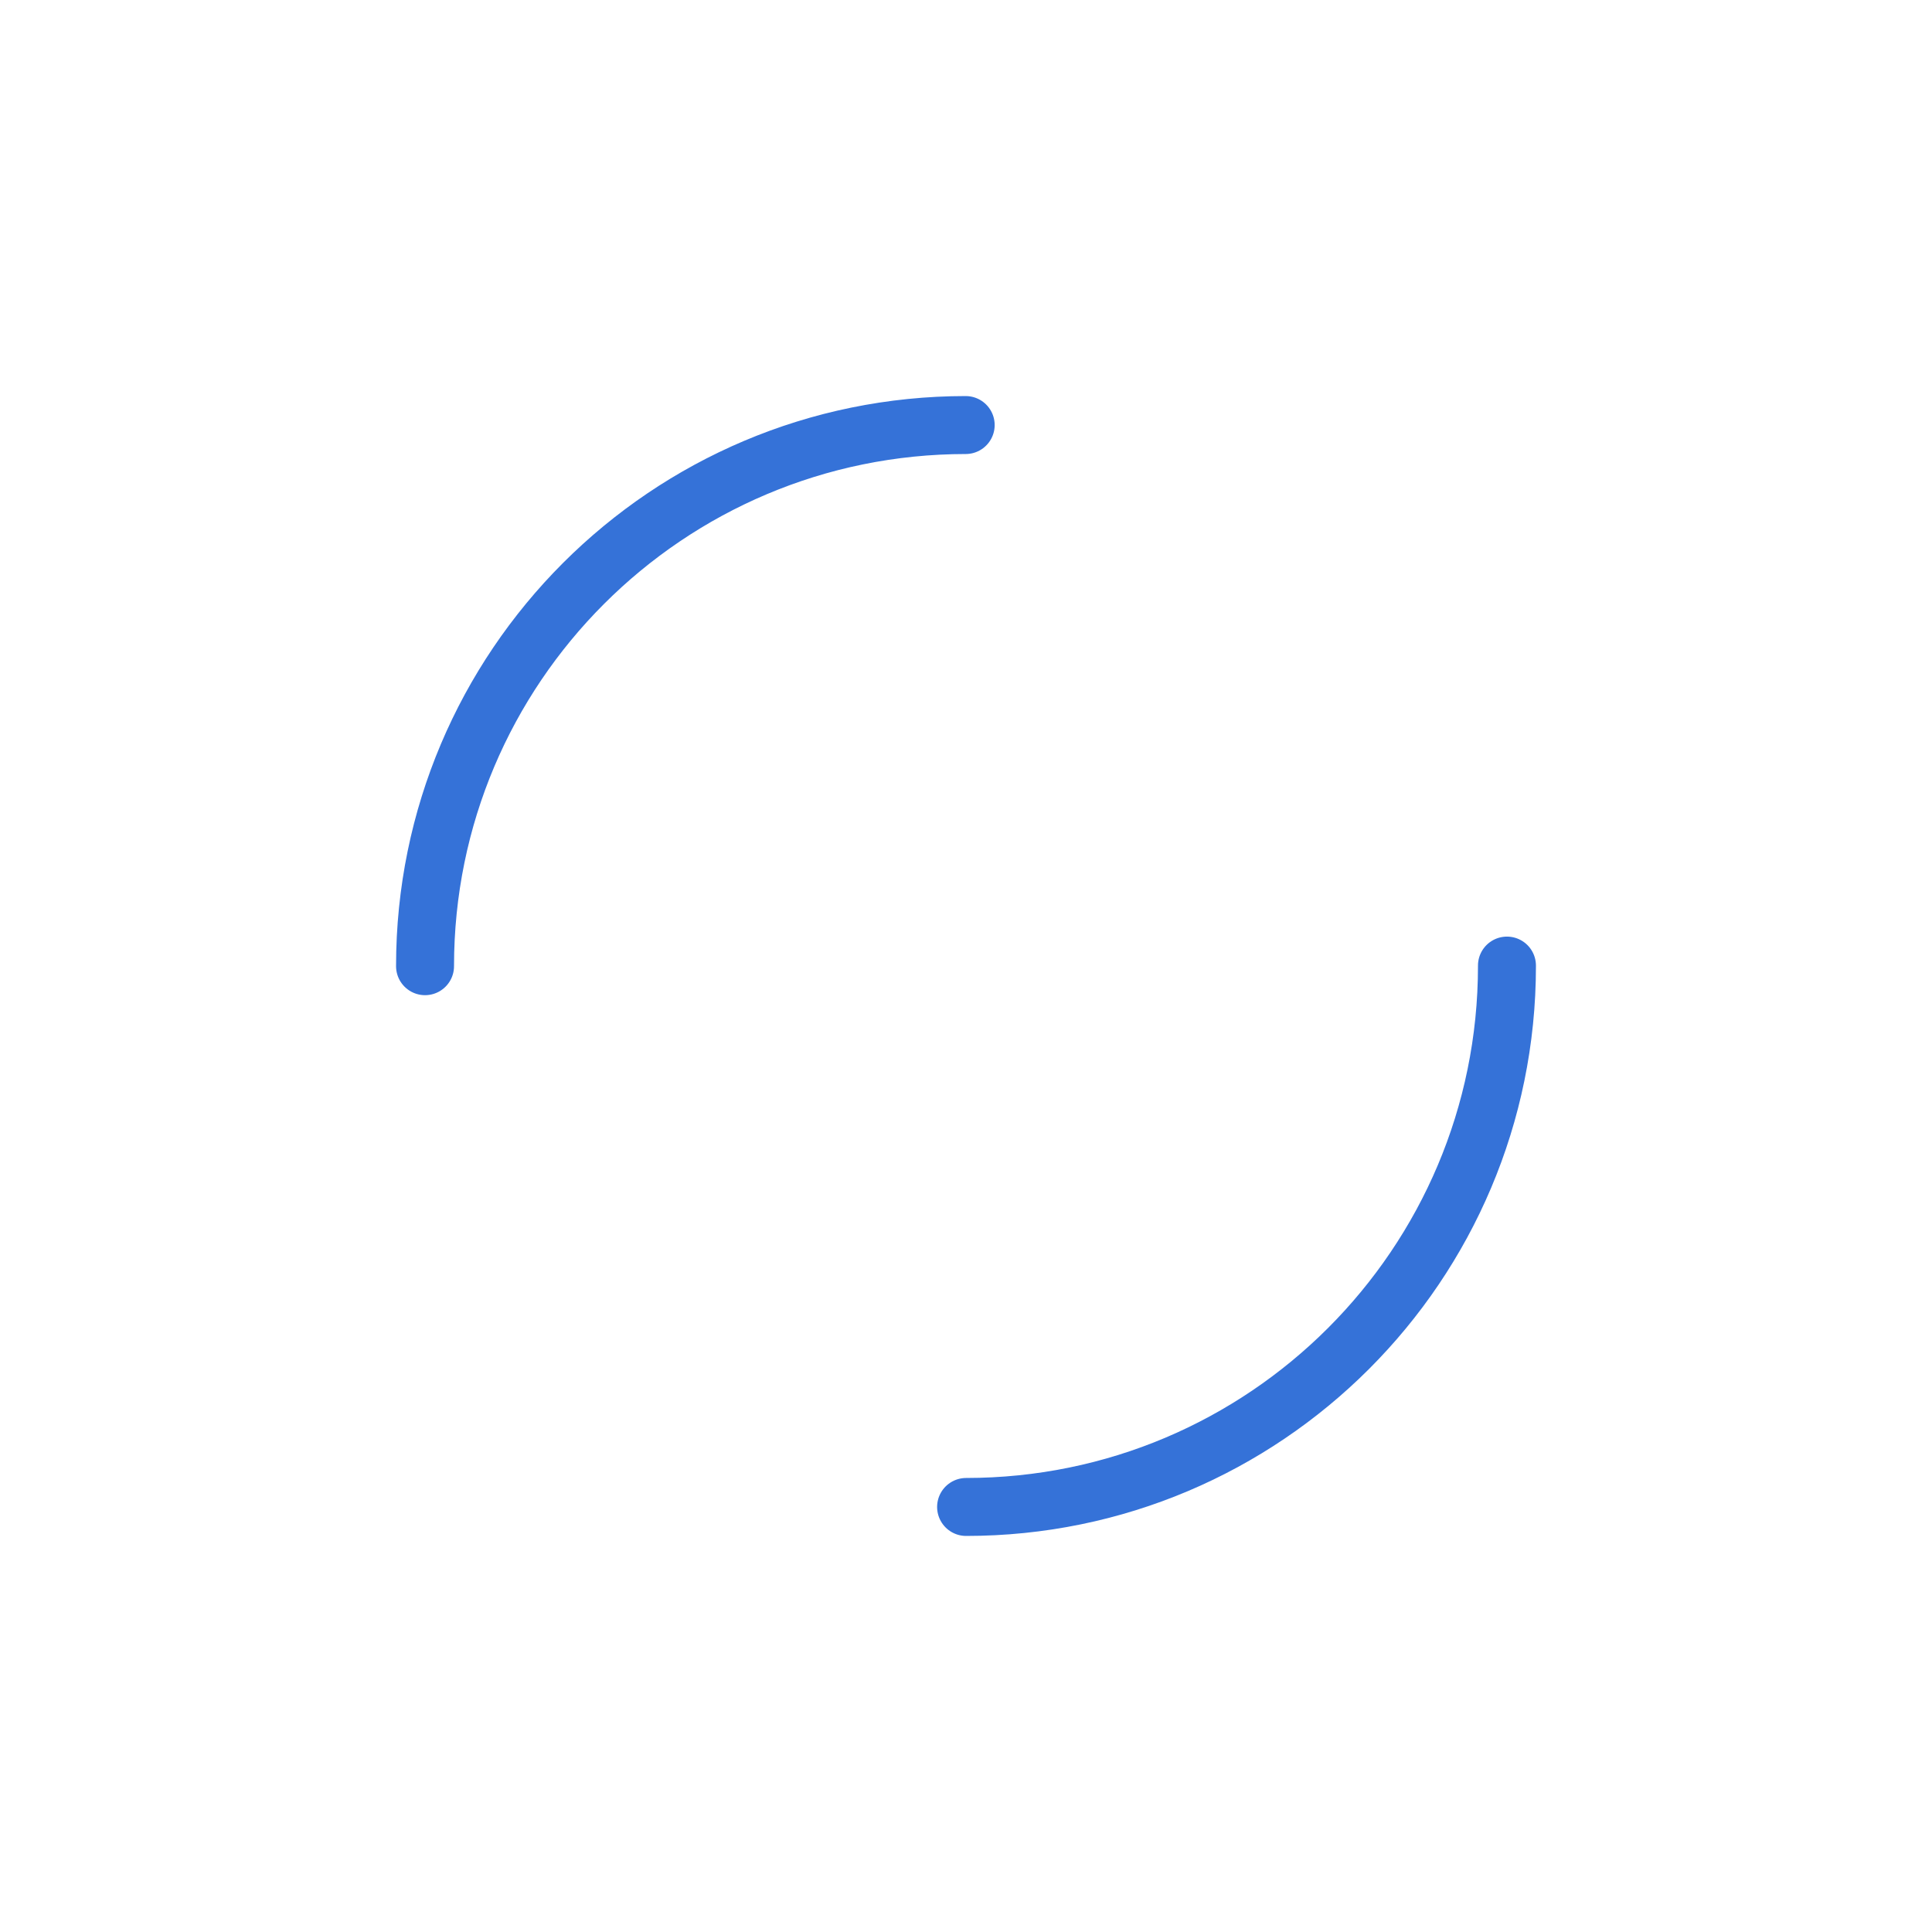
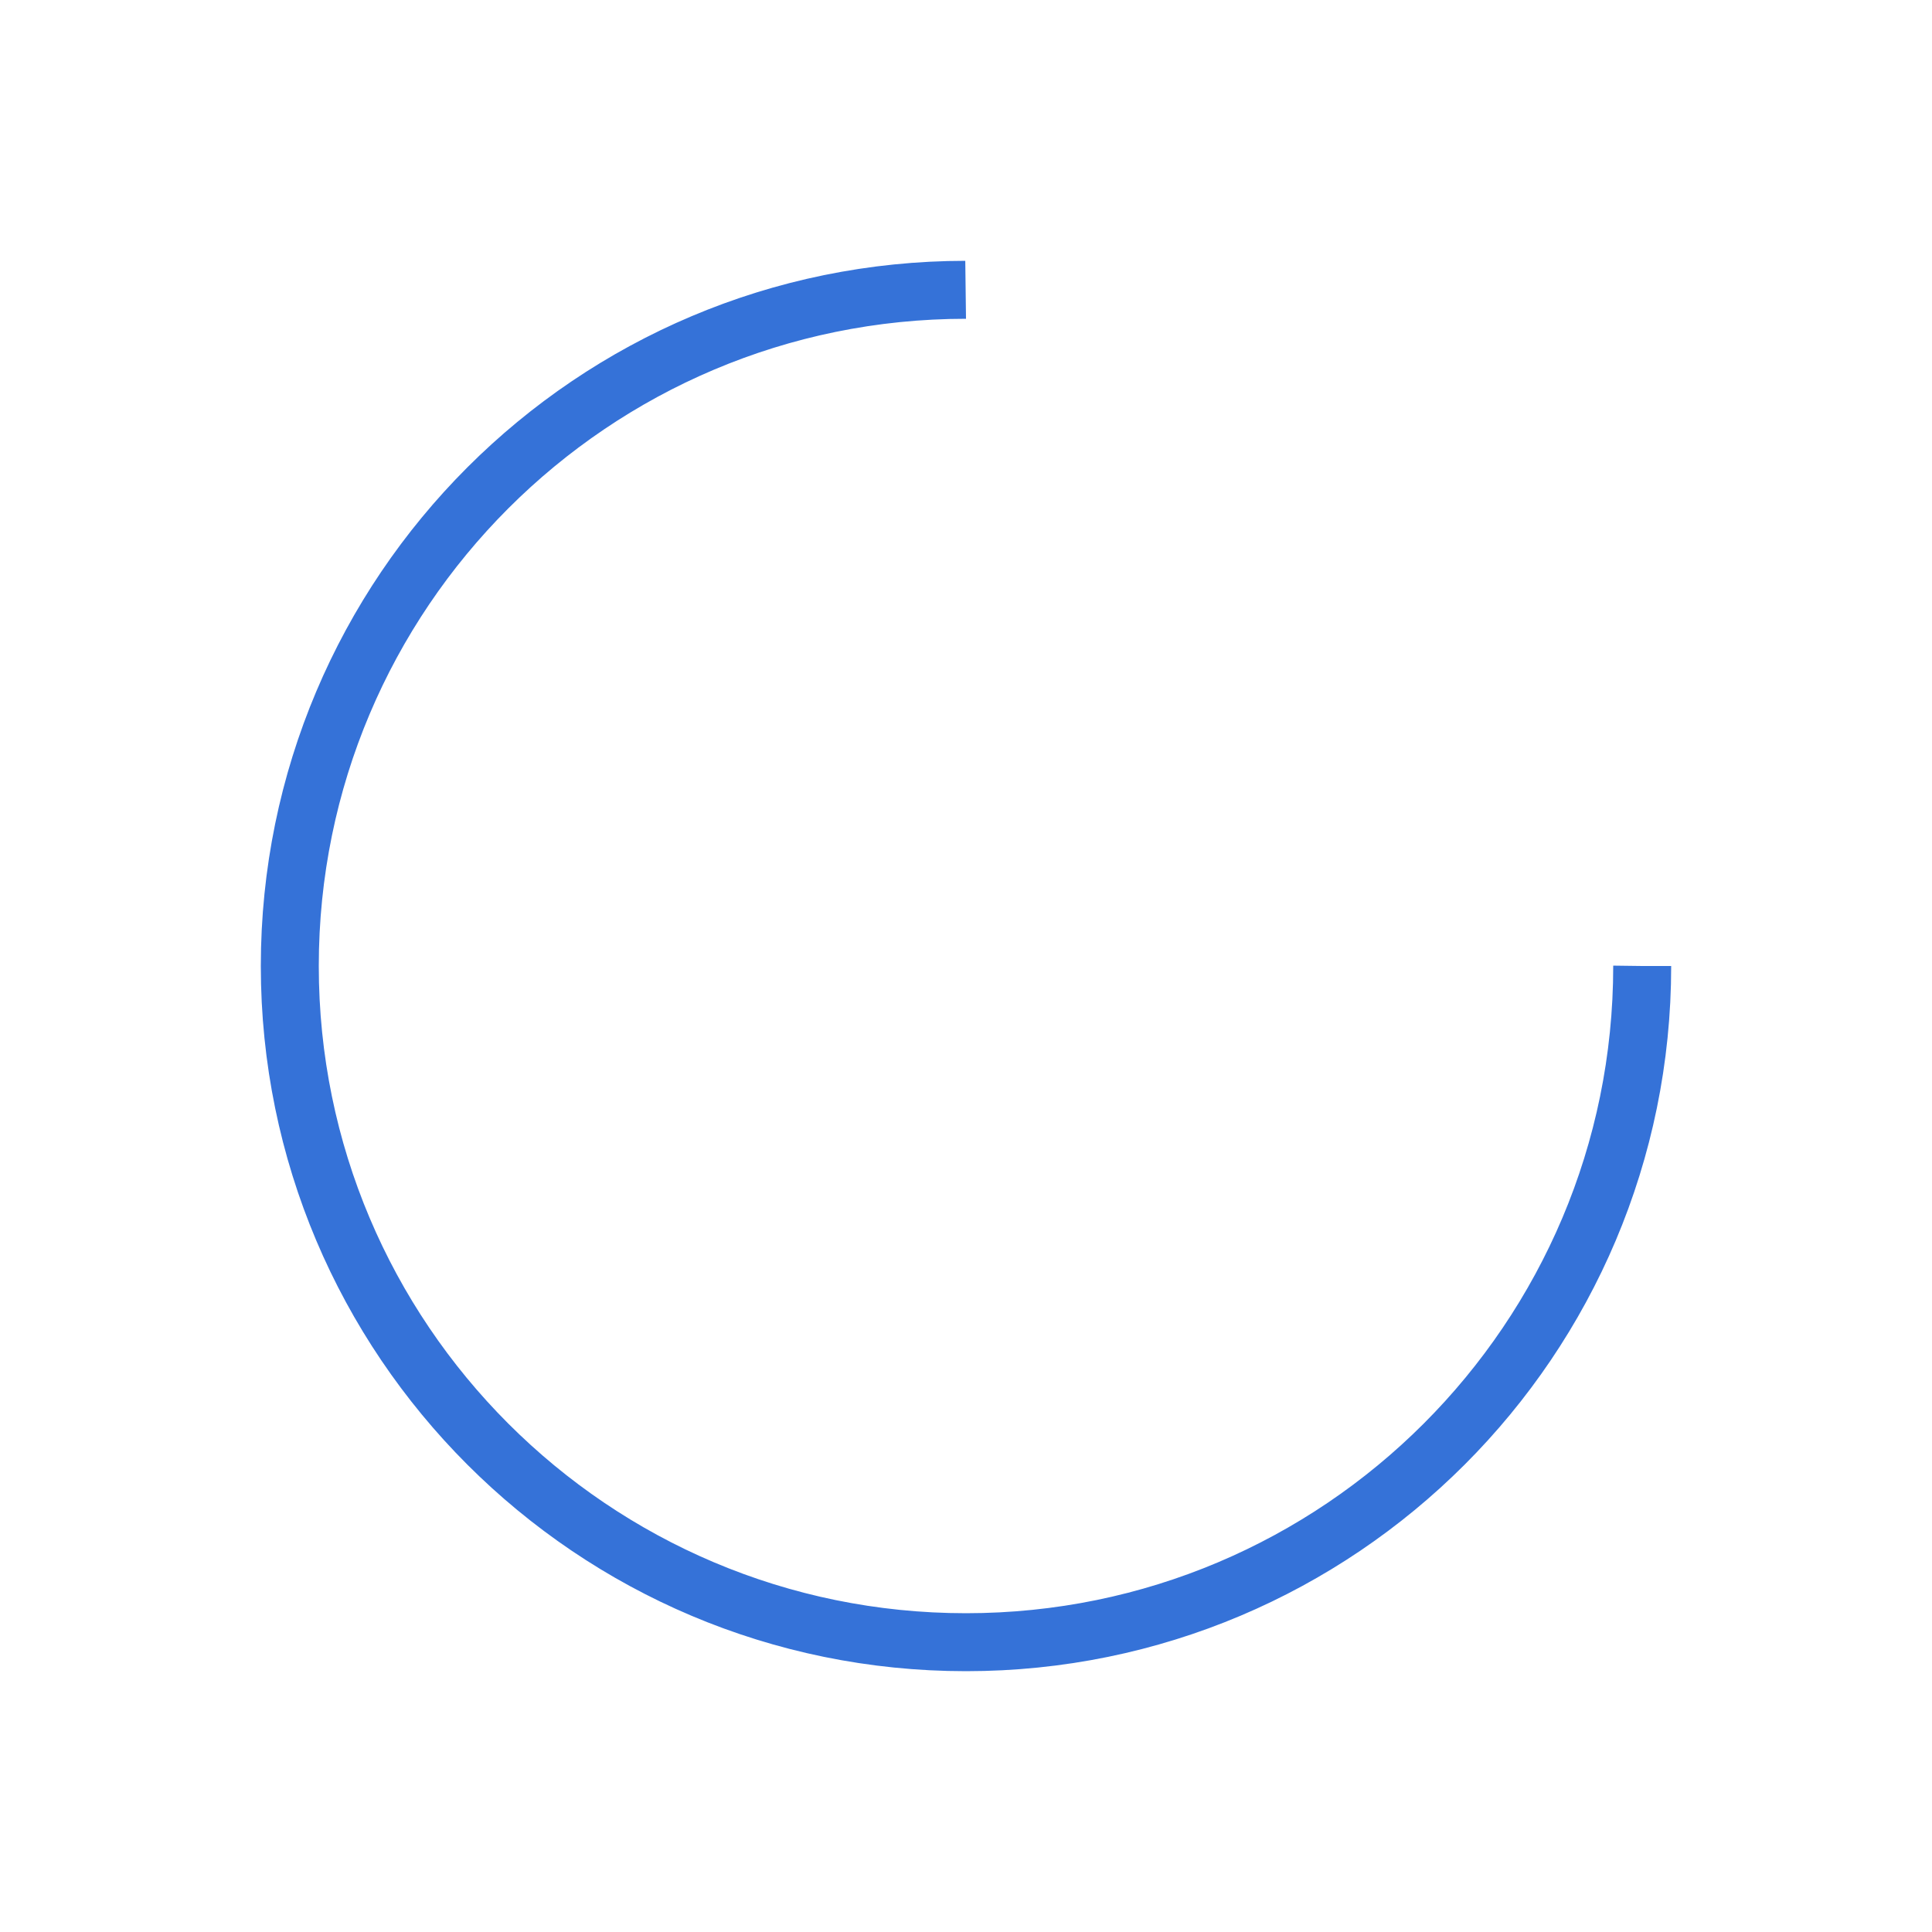
- <svg xmlns="http://www.w3.org/2000/svg" style="margin: auto; background: none; display: block; shape-rendering: auto;" width="201px" height="201px" viewBox="0 0 100 100" preserveAspectRatio="xMidYMid">
-   <circle cx="50" cy="50" r="28" stroke-width="3" stroke="#3572d8" stroke-dasharray="43.982 43.982" fill="none" stroke-linecap="round">
-     <animateTransform attributeName="transform" type="rotate" repeatCount="indefinite" dur="1.639s" keyTimes="0;1" values="0 50 50;360 50 50" />
+ <svg xmlns="http://www.w3.org/2000/svg" style="margin: auto; background: none; display: block; shape-rendering: auto;" width="200px" height="200px" viewBox="0 0 100 100" preserveAspectRatio="xMidYMid">
+   <circle cx="50" cy="50" fill="none" stroke="#3572d8" stroke-width="3" r="35" stroke-dasharray="164.934 56.978">
+     <animateTransform attributeName="transform" type="rotate" repeatCount="indefinite" dur="1s" values="0 50 50;360 50 50" keyTimes="0;1" />
  </circle>
</svg>
